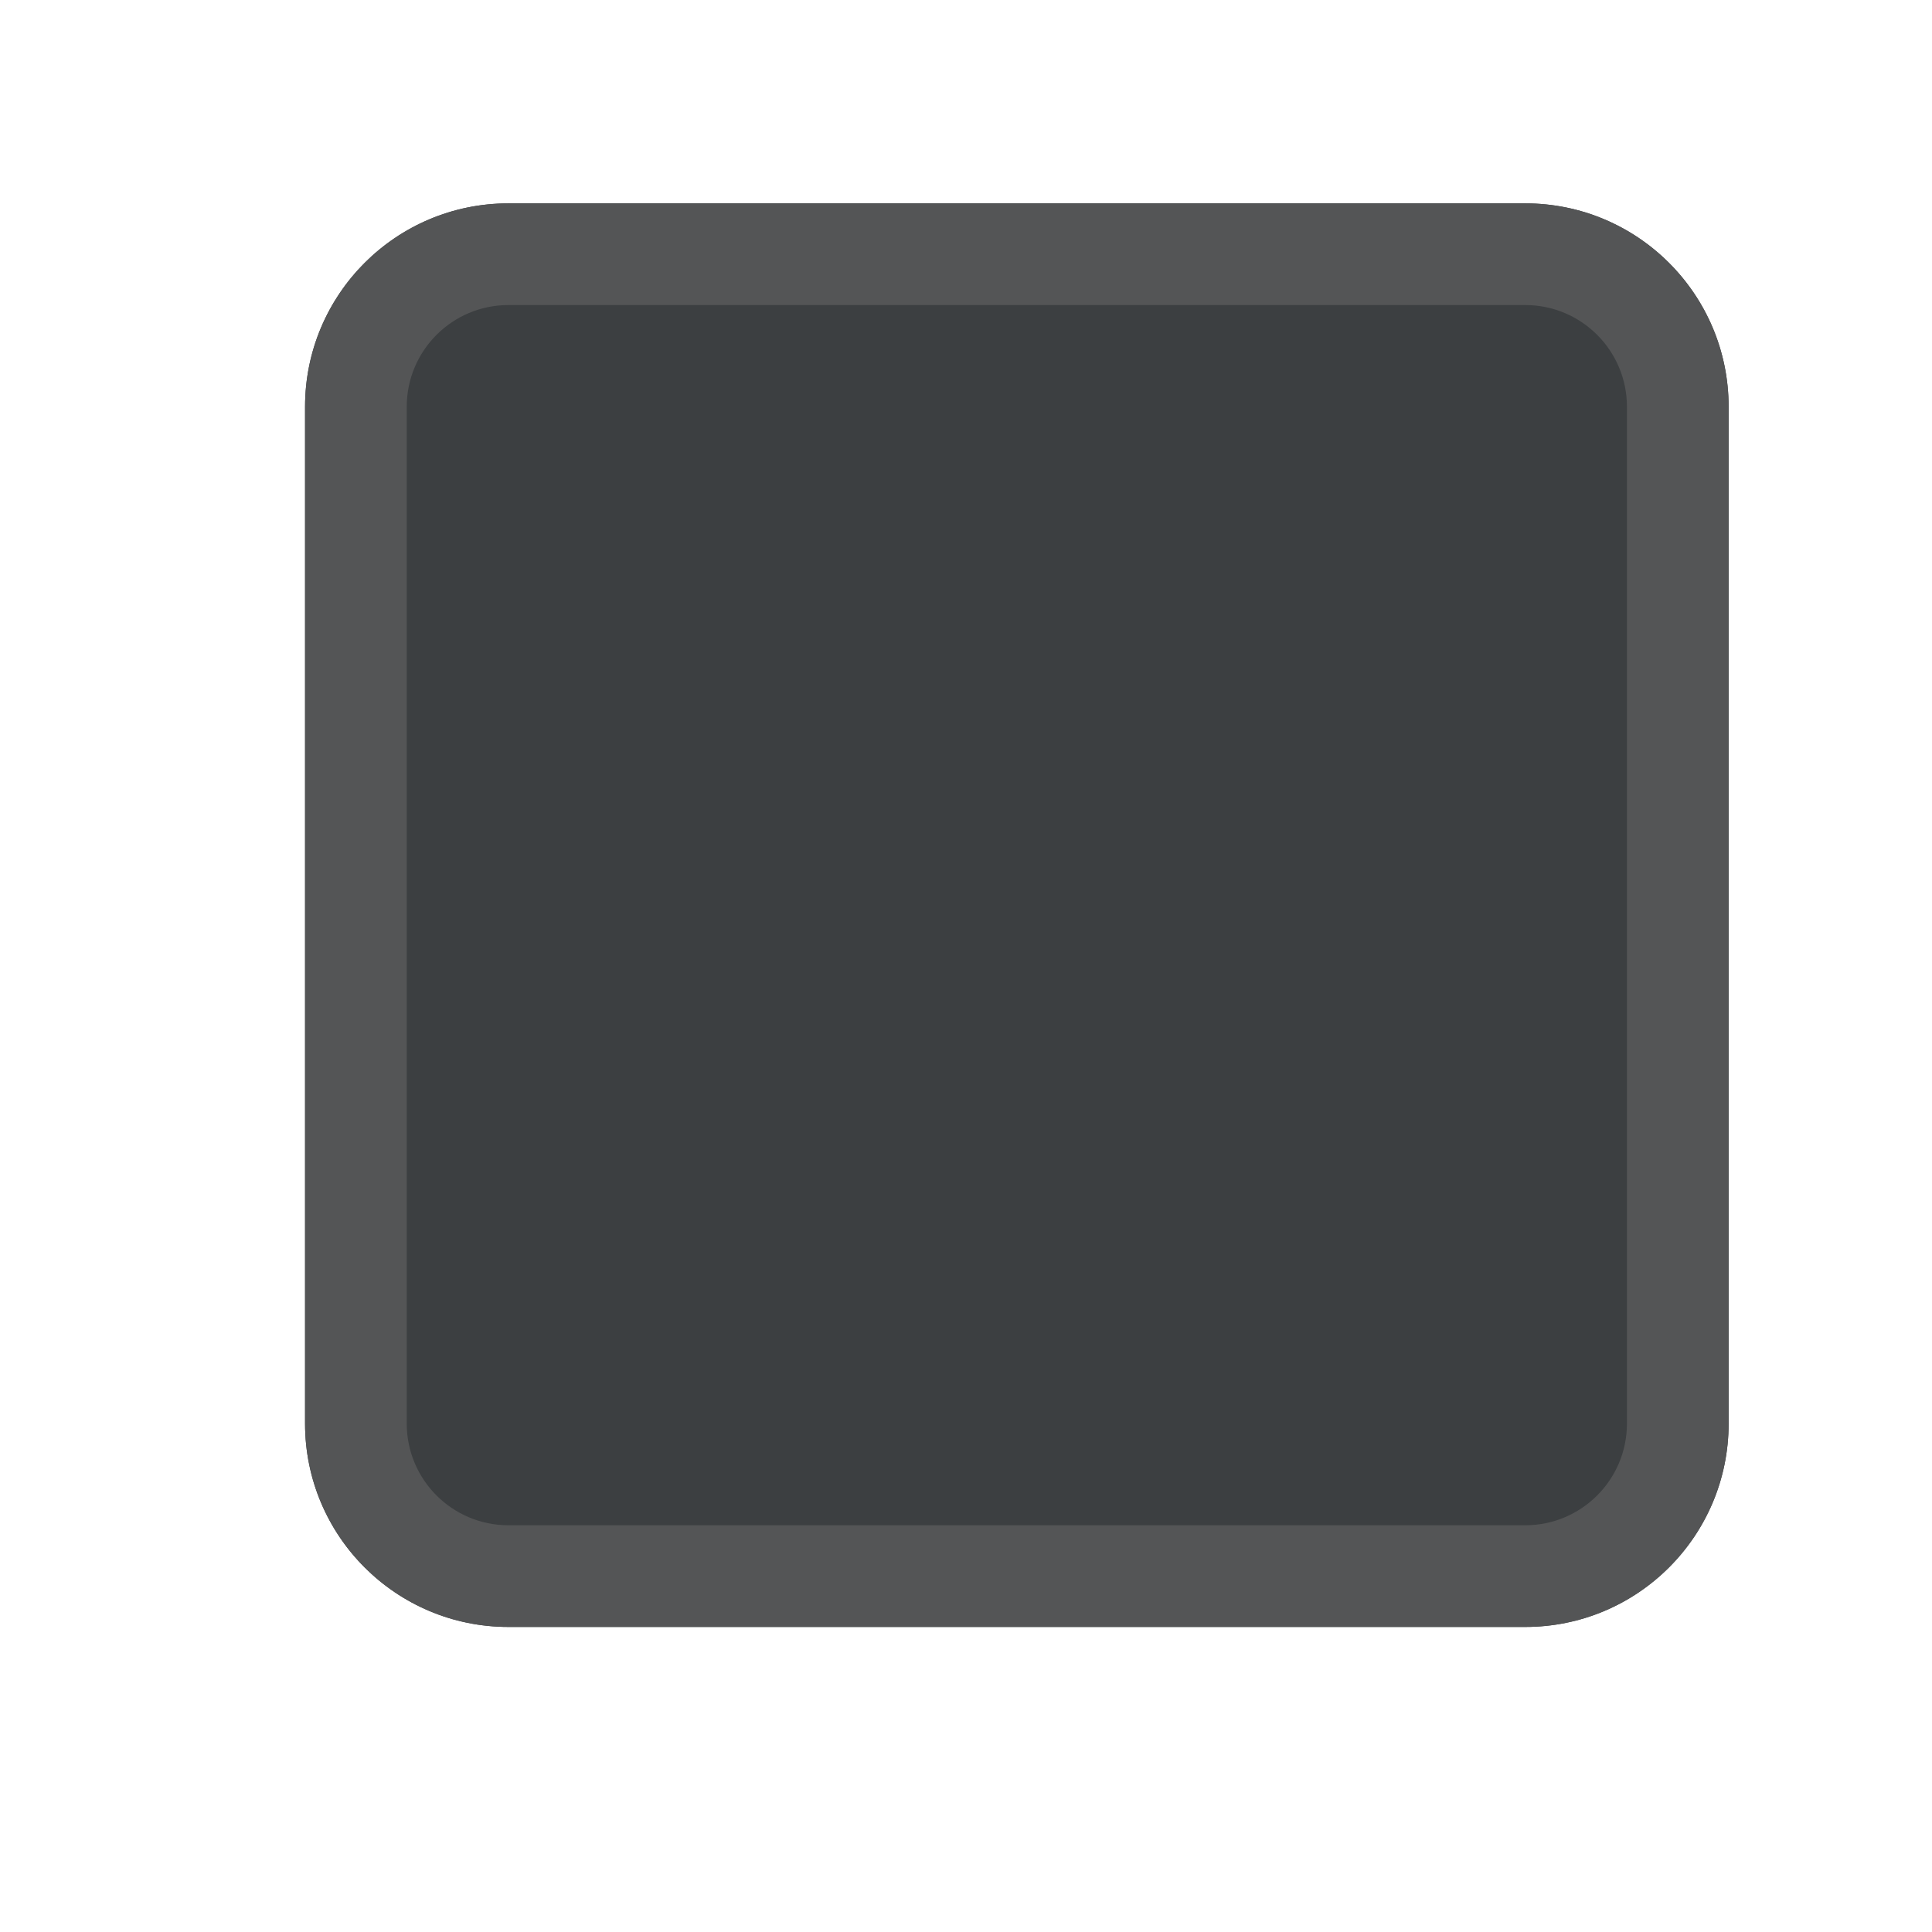
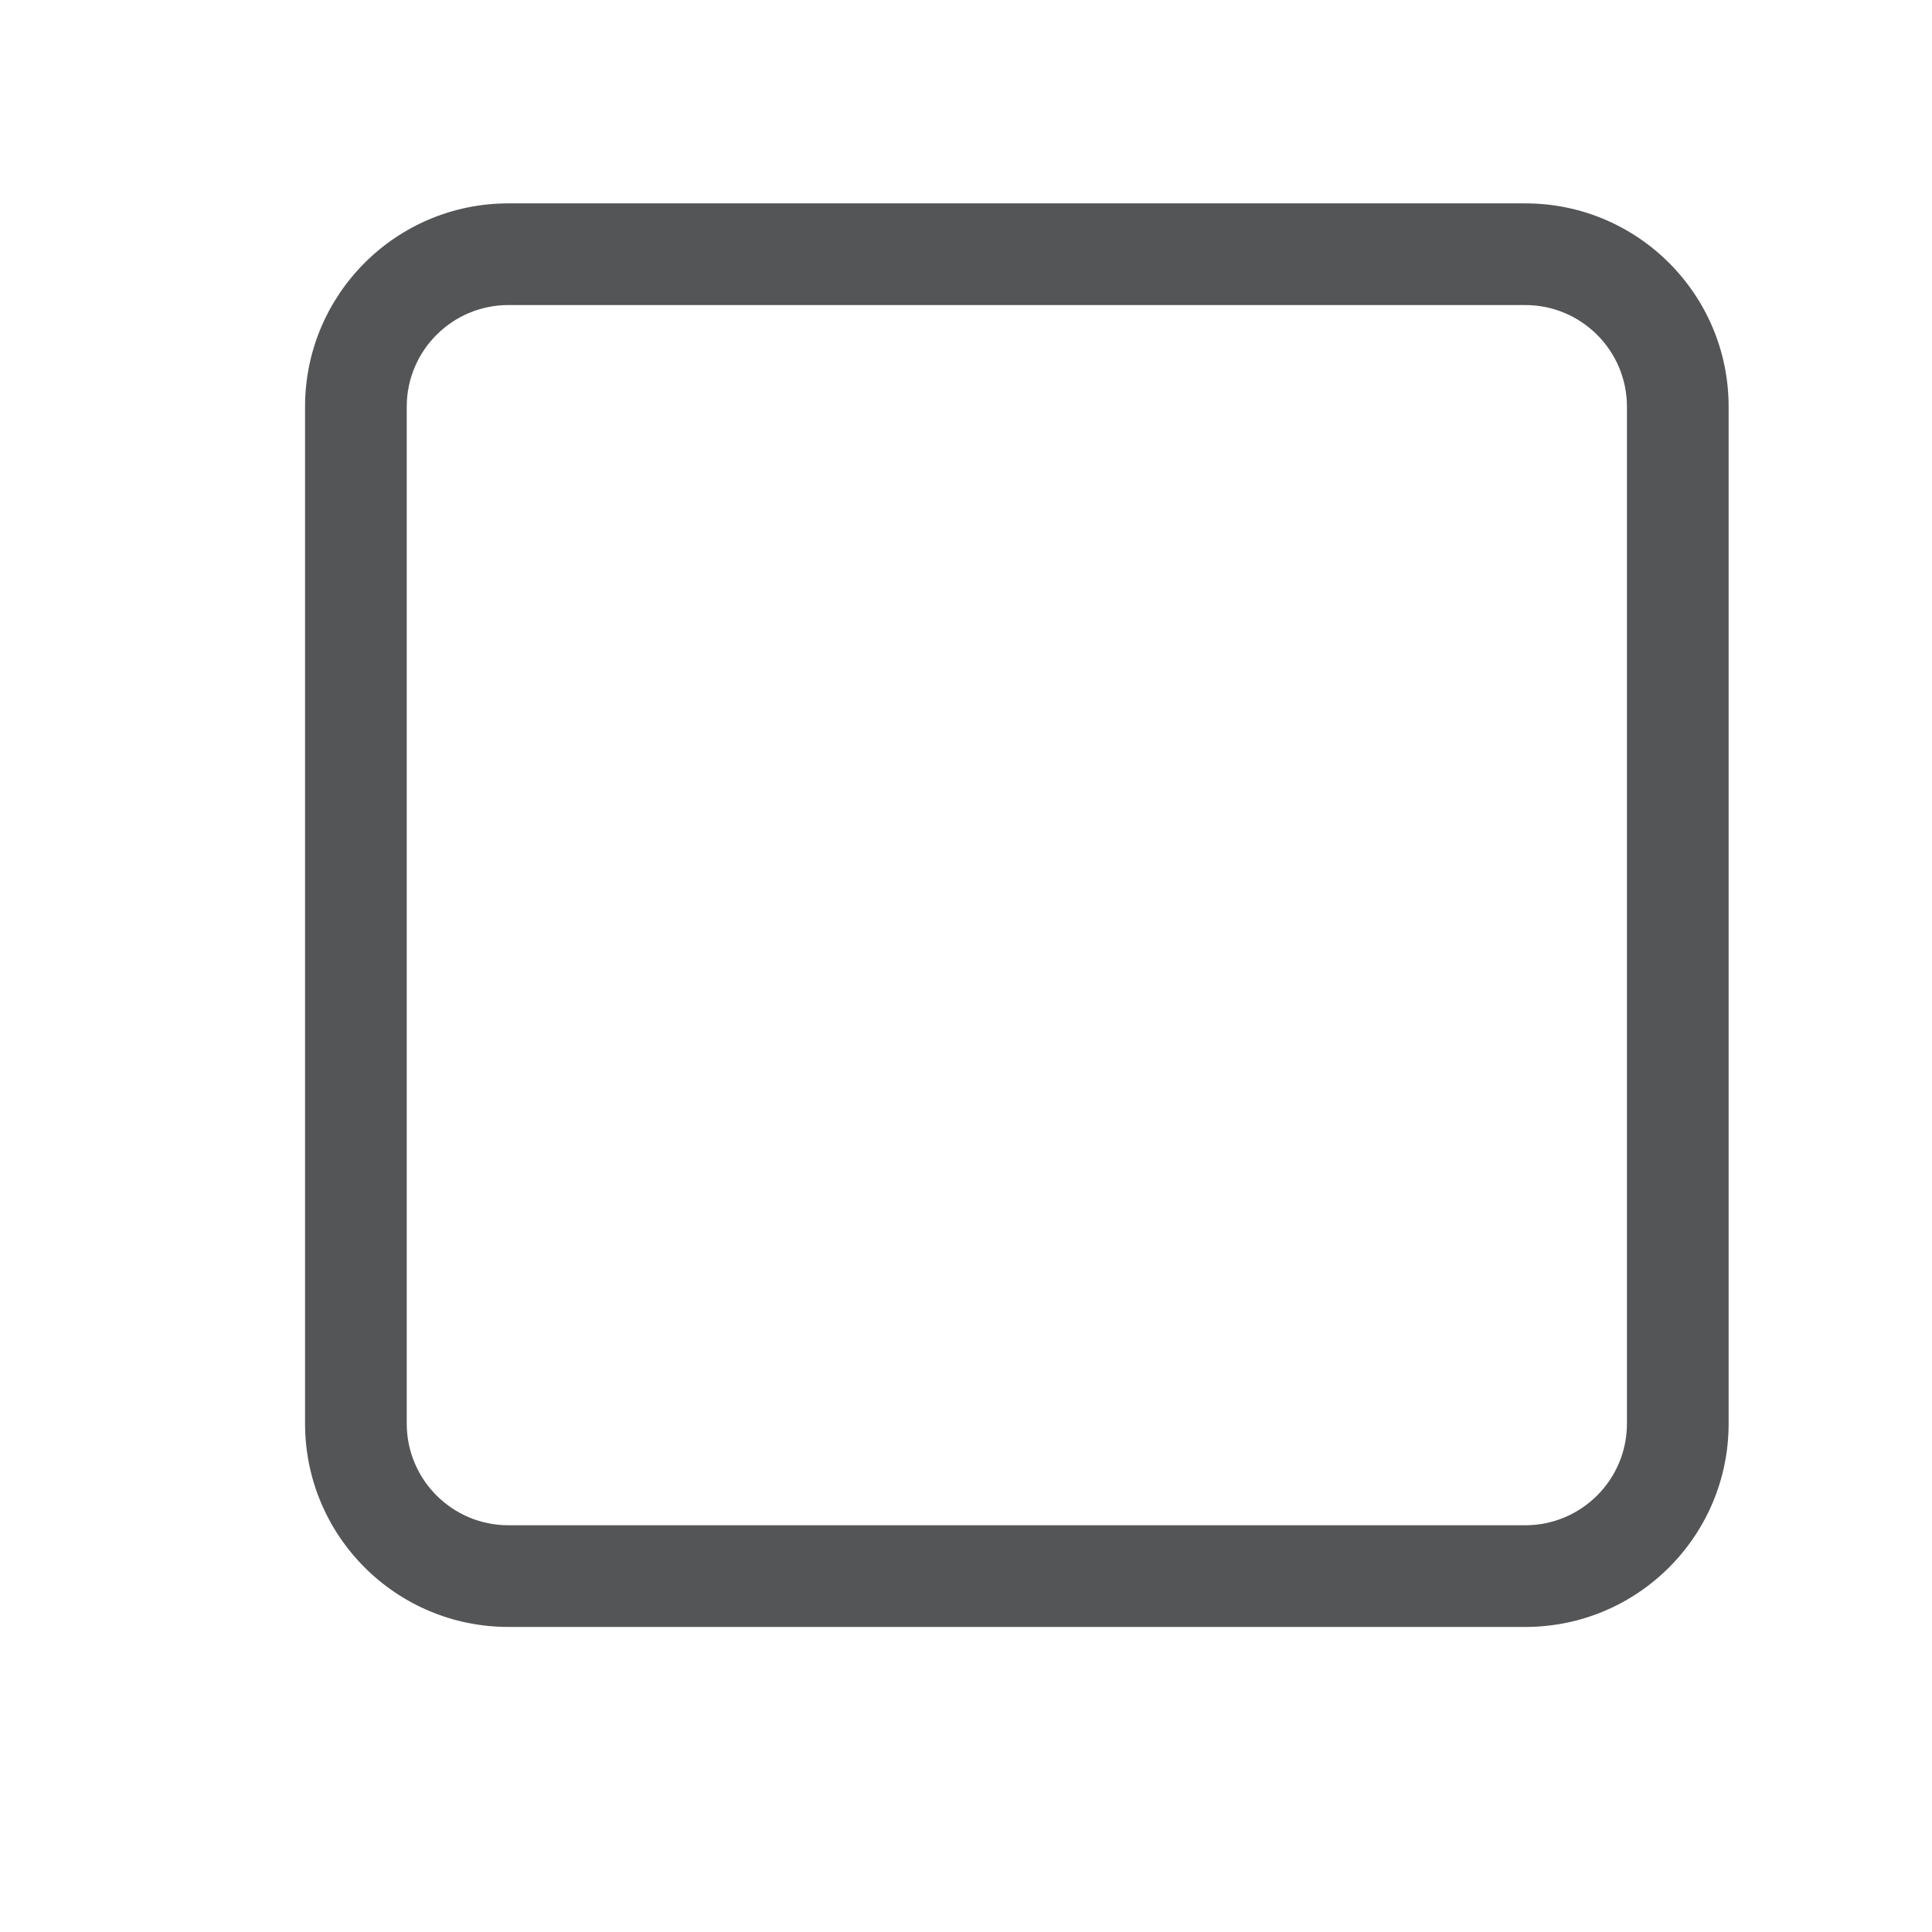
<svg xmlns="http://www.w3.org/2000/svg" width="19" height="19" viewBox="0 0 19 19">
  <g fill="none" fill-rule="evenodd">
-     <rect width="14" height="14" x="3" y="2" fill="#3C3F41" rx="2" />
    <path fill="#545556" d="M5,2 L15,2 C16.105,2 17,2.895 17,4 L17,14 C17,15.105 16.105,16 15,16 L5,16 C3.895,16 3,15.105 3,14 L3,4 C3,2.895 3.895,2 5,2 Z M5,3 C4.448,3 4,3.448 4,4 L4,14 C4,14.552 4.448,15 5,15 L15,15 C15.552,15 16,14.552 16,14 L16,4 C16,3.448 15.552,3 15,3 L5,3 Z" />
  </g>
</svg>
